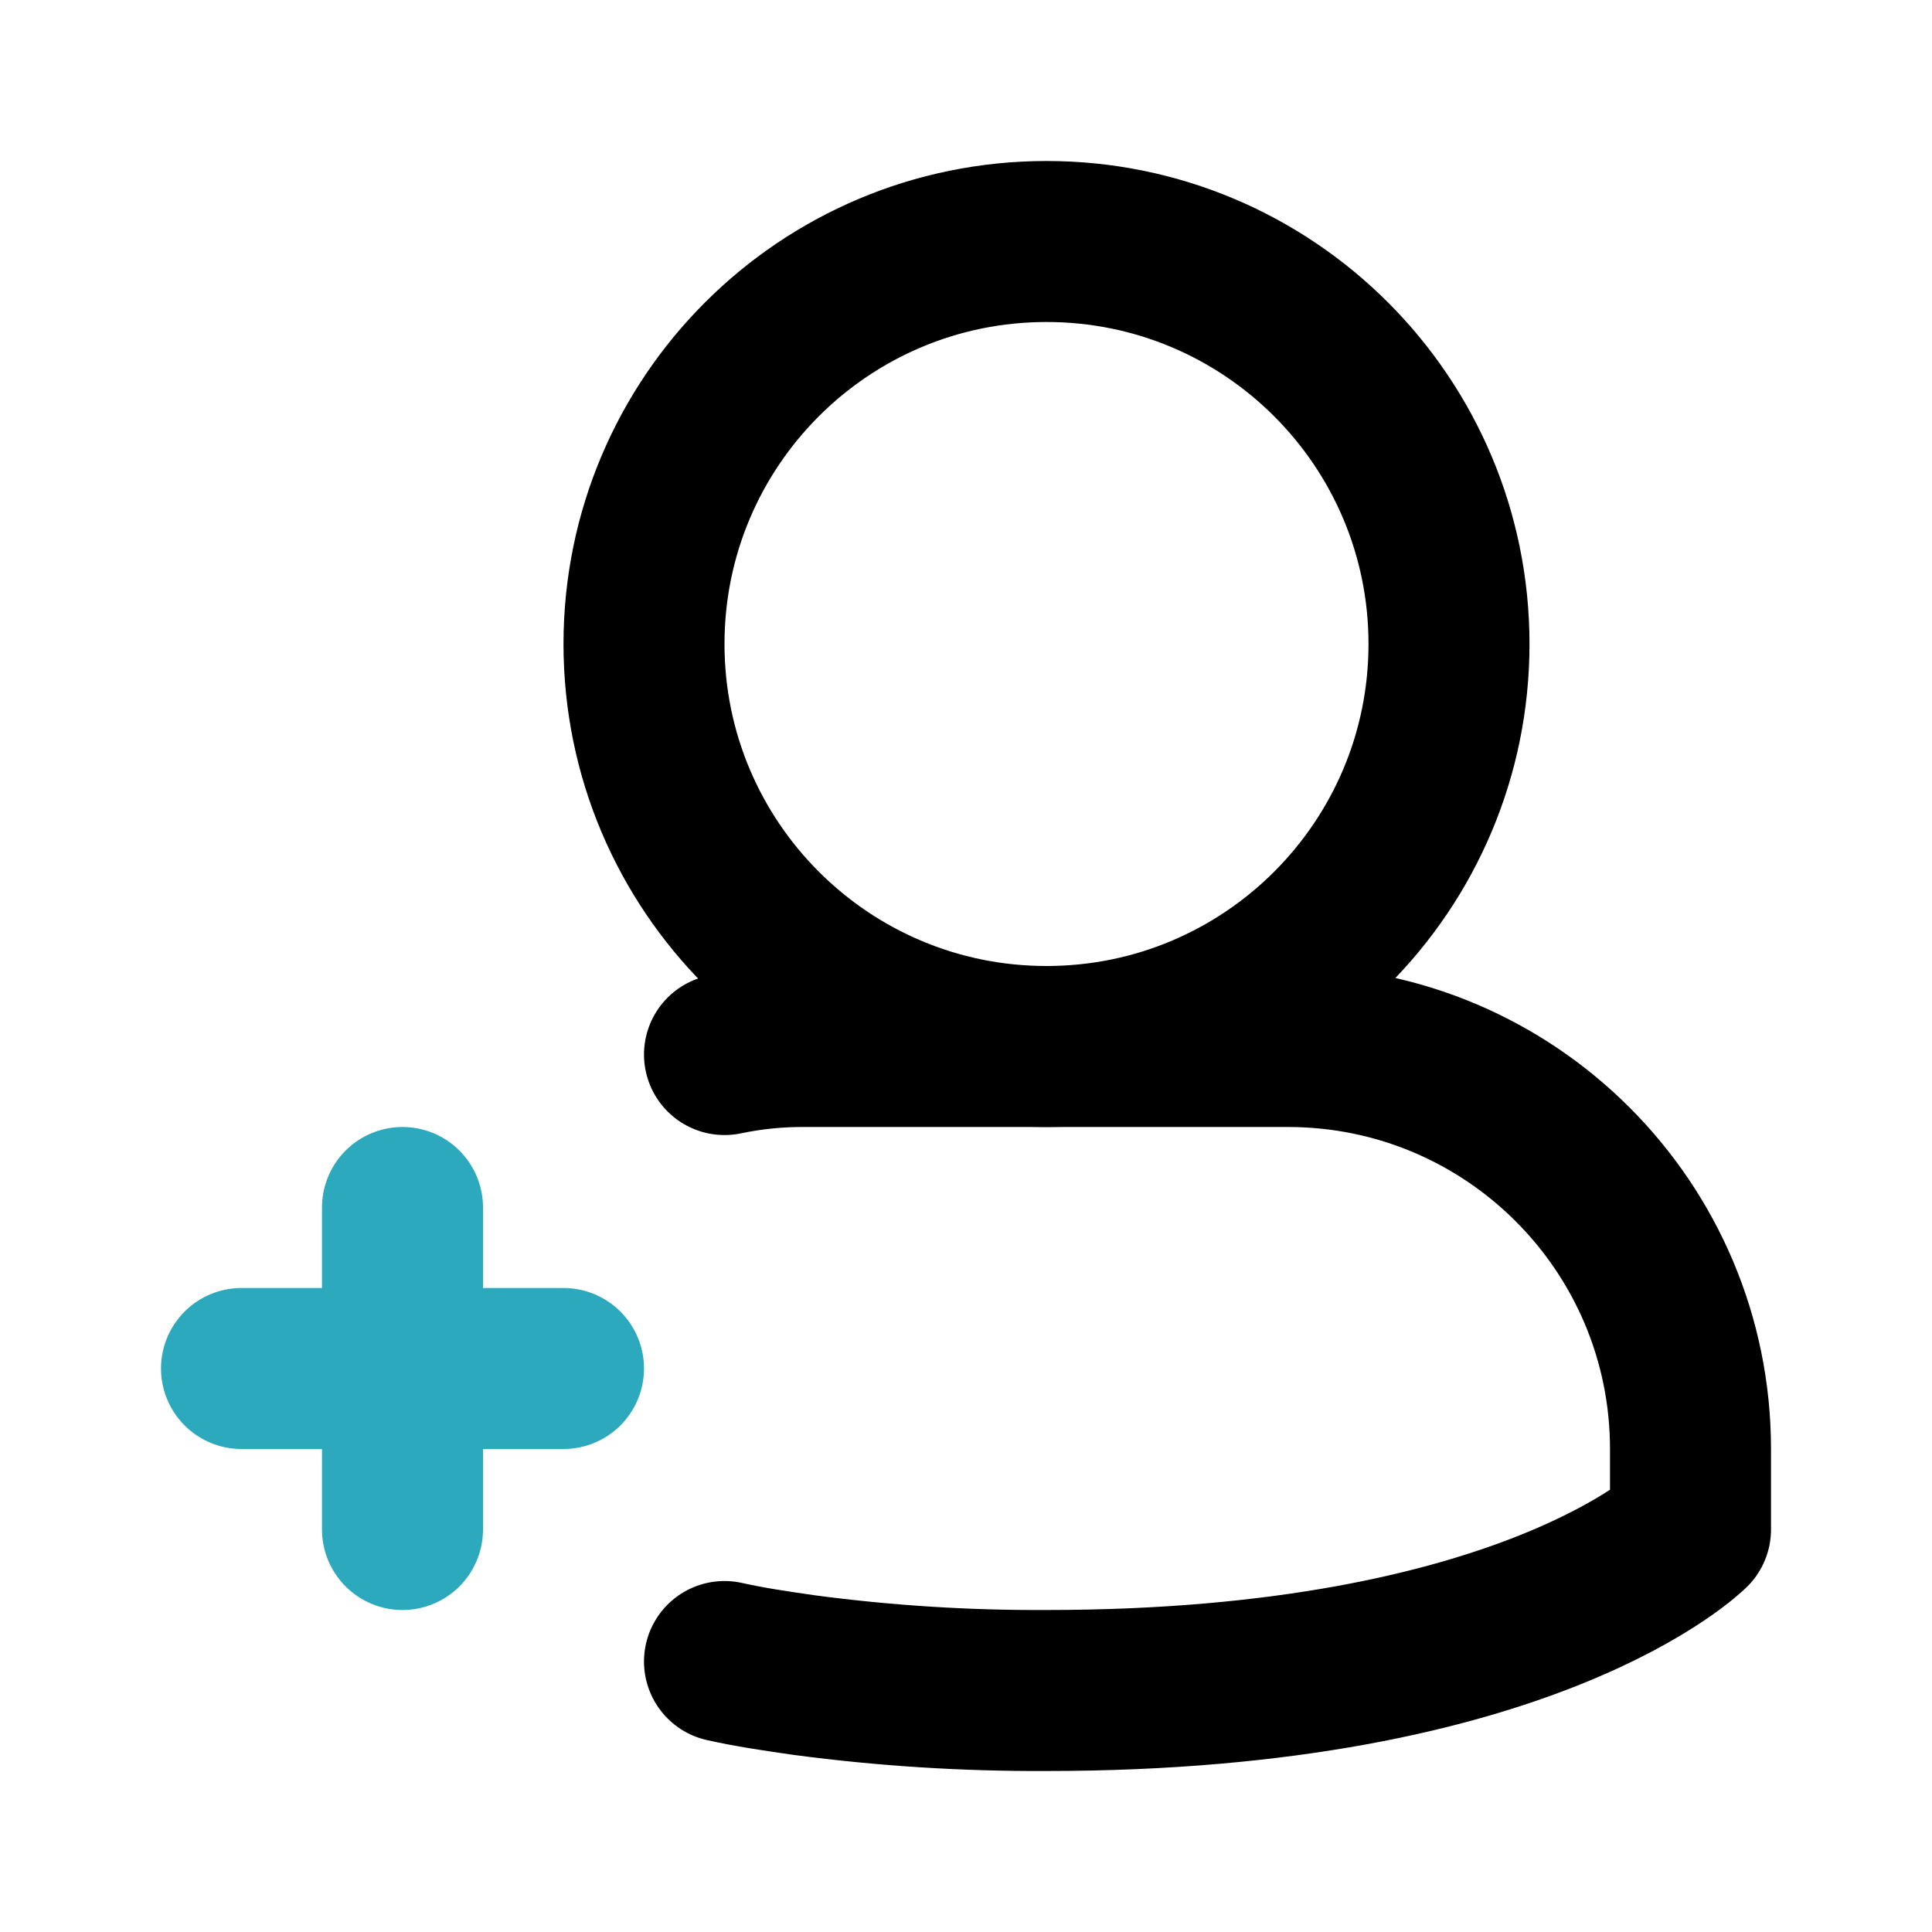
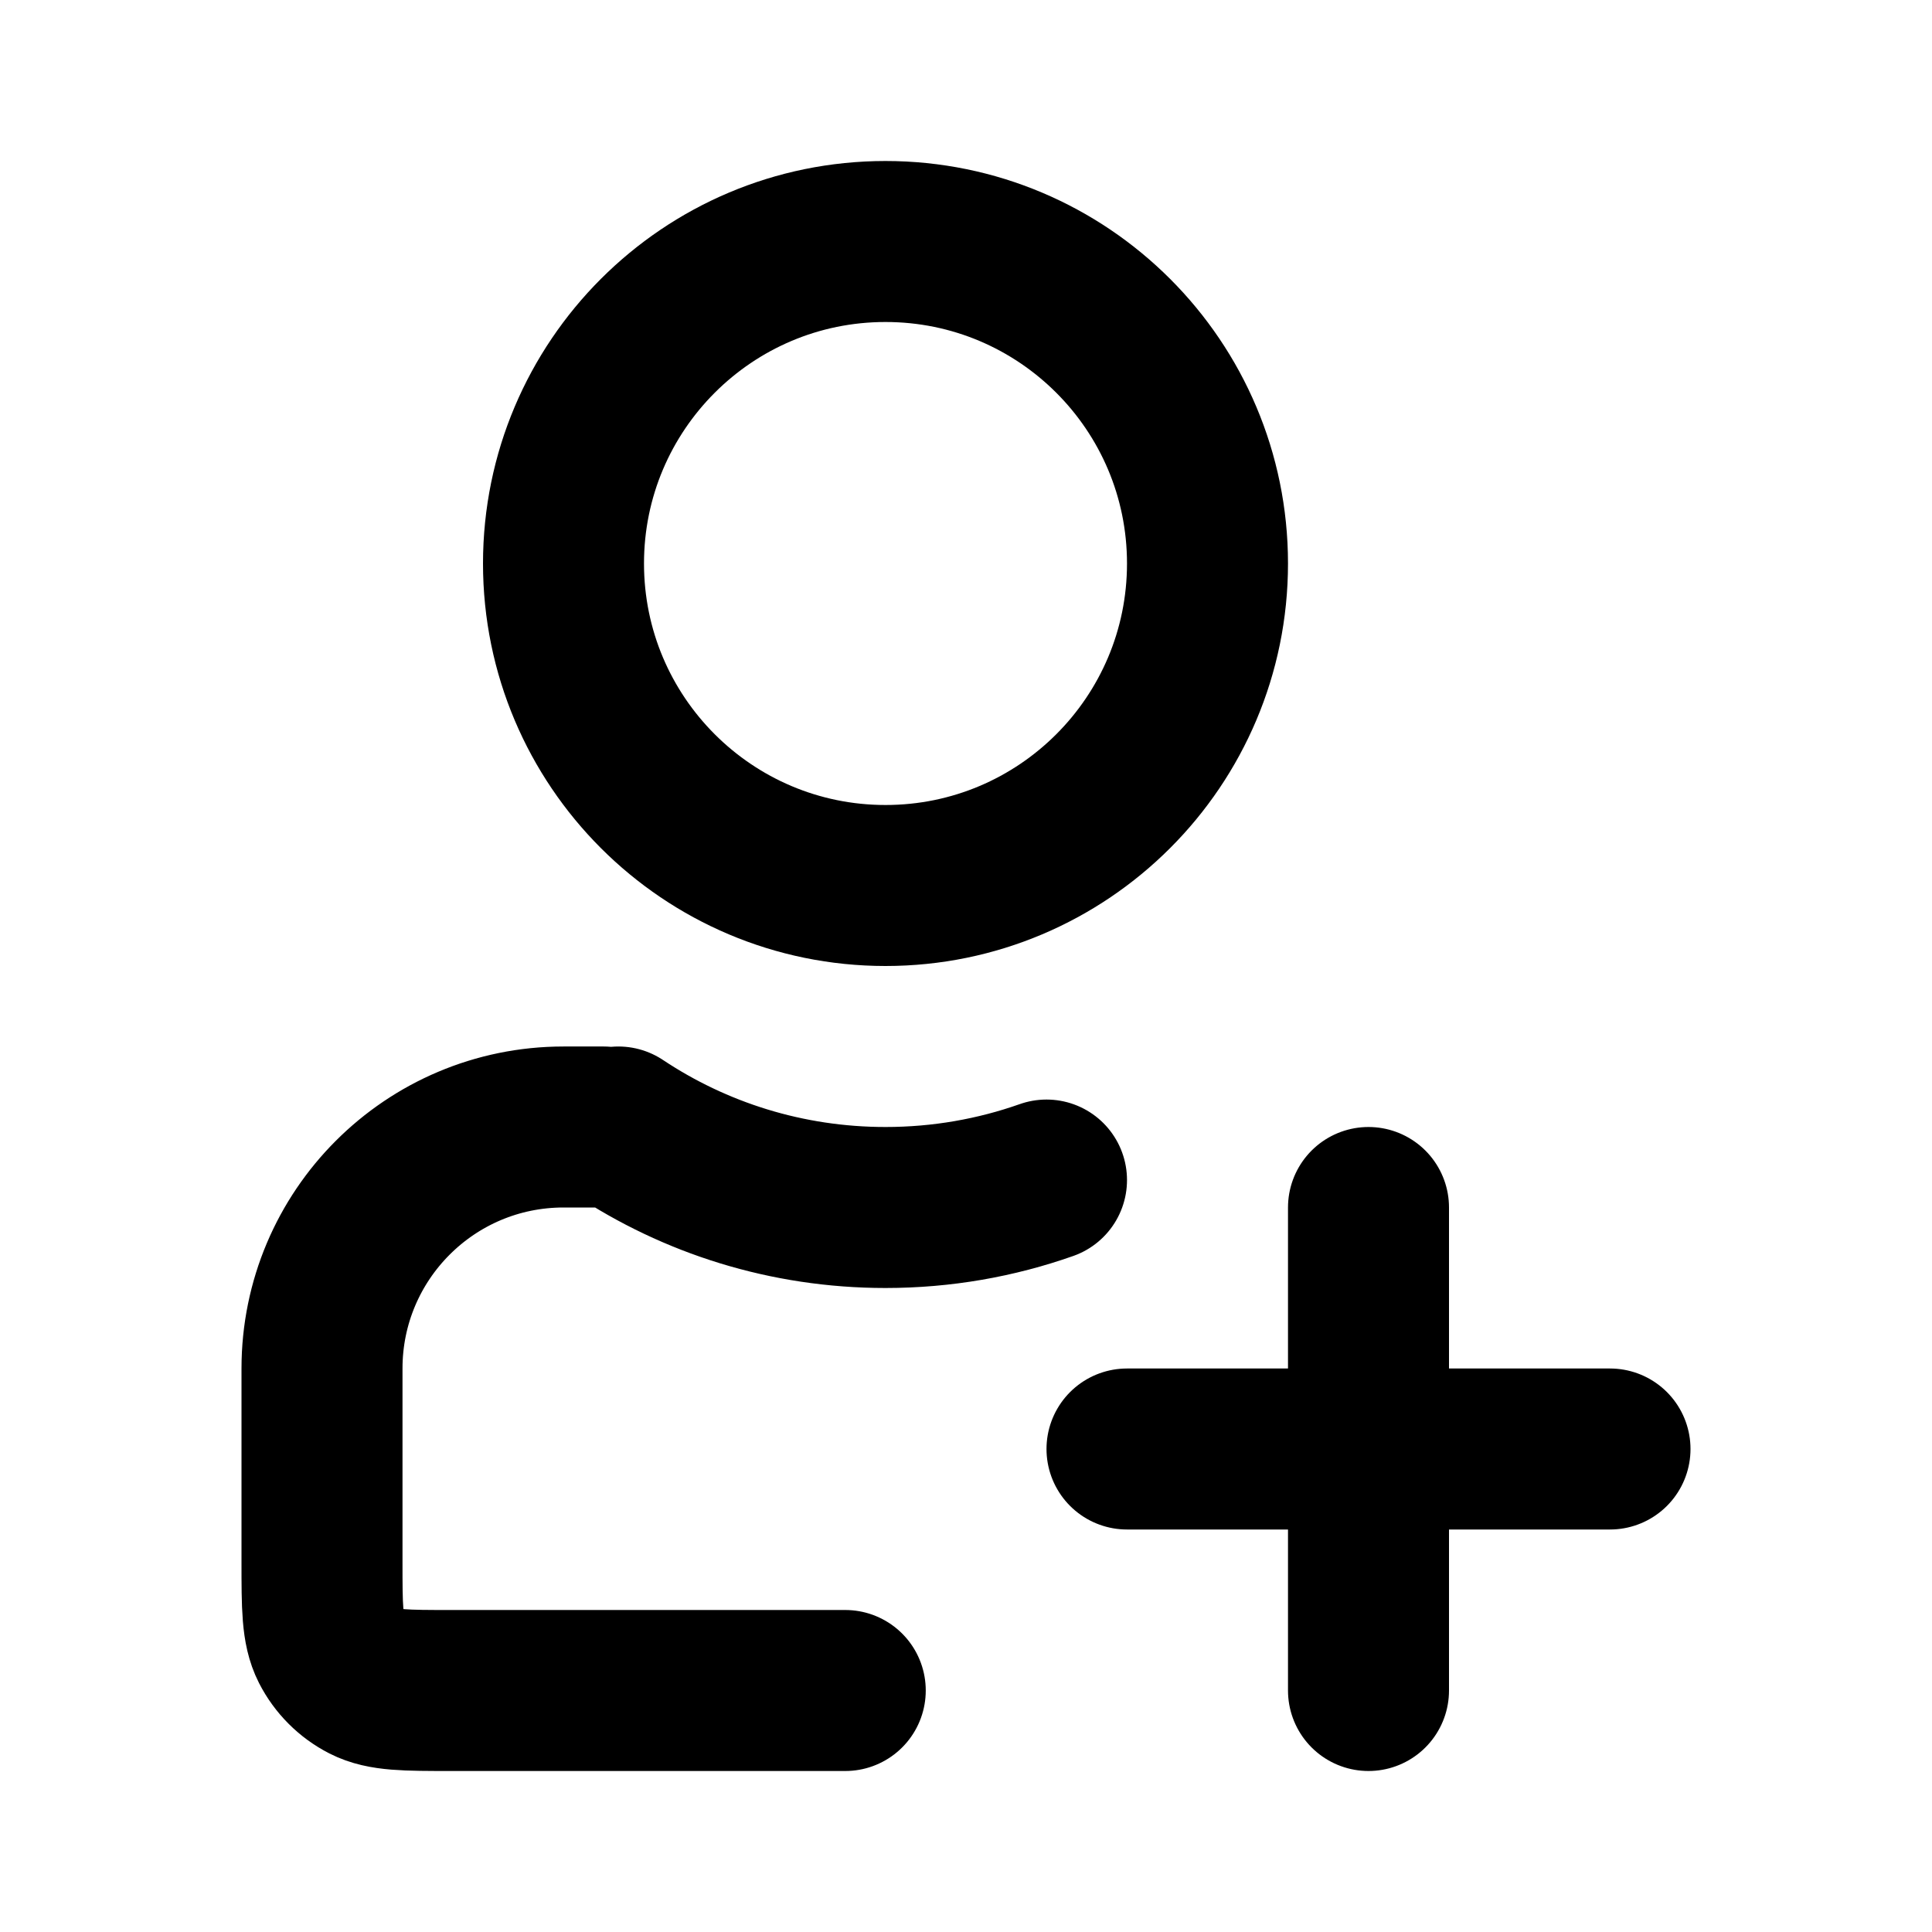
- <svg xmlns="http://www.w3.org/2000/svg" fill="#000000" width="800px" height="800px" viewBox="0 0 24 24" id="add-user-left-5" data-name="Line Color" class="icon line-color">
-   <path id="secondary" d="M3,17H7M5,19V15" style="fill: none; stroke: rgb(44, 169, 188); stroke-linecap: round; stroke-linejoin: round; stroke-width: 2;" />
-   <path id="primary" d="M9,20.64c.31.07.65.12,1,.17A22,22,0,0,0,13,21c6,0,8-2,8-2V18a5,5,0,0,0-5-5H10a4.71,4.71,0,0,0-1,.1" style="fill: none; stroke: rgb(0, 0, 0); stroke-linecap: round; stroke-linejoin: round; stroke-width: 2;" />
-   <circle id="primary-2" data-name="primary" cx="13" cy="8" r="5" style="fill: none; stroke: rgb(0, 0, 0); stroke-linecap: round; stroke-linejoin: round; stroke-width: 2;" />
+ <svg xmlns="http://www.w3.org/2000/svg" width="800px" height="800px" viewBox="0 0 24 24" fill="none">
+   <path d="M20 18L14 18M17 15V21M7.682 14C8.632 14.632 9.773 15 11 15C11.701 15 12.374 14.88 13 14.659M10.5 21H5.6C5.04 21 4.76 21 4.546 20.891C4.358 20.795 4.205 20.642 4.109 20.454C4 20.24 4 19.96 4 19.4V17C4 15.343 5.343 14 7 14H7.5M15 7C15 9.209 13.209 11 11 11C8.791 11 7 9.209 7 7C7 4.791 8.791 3 11 3C13.209 3 15 4.791 15 7Z" stroke="#000000" stroke-width="2" stroke-linecap="round" stroke-linejoin="round" />
</svg>
